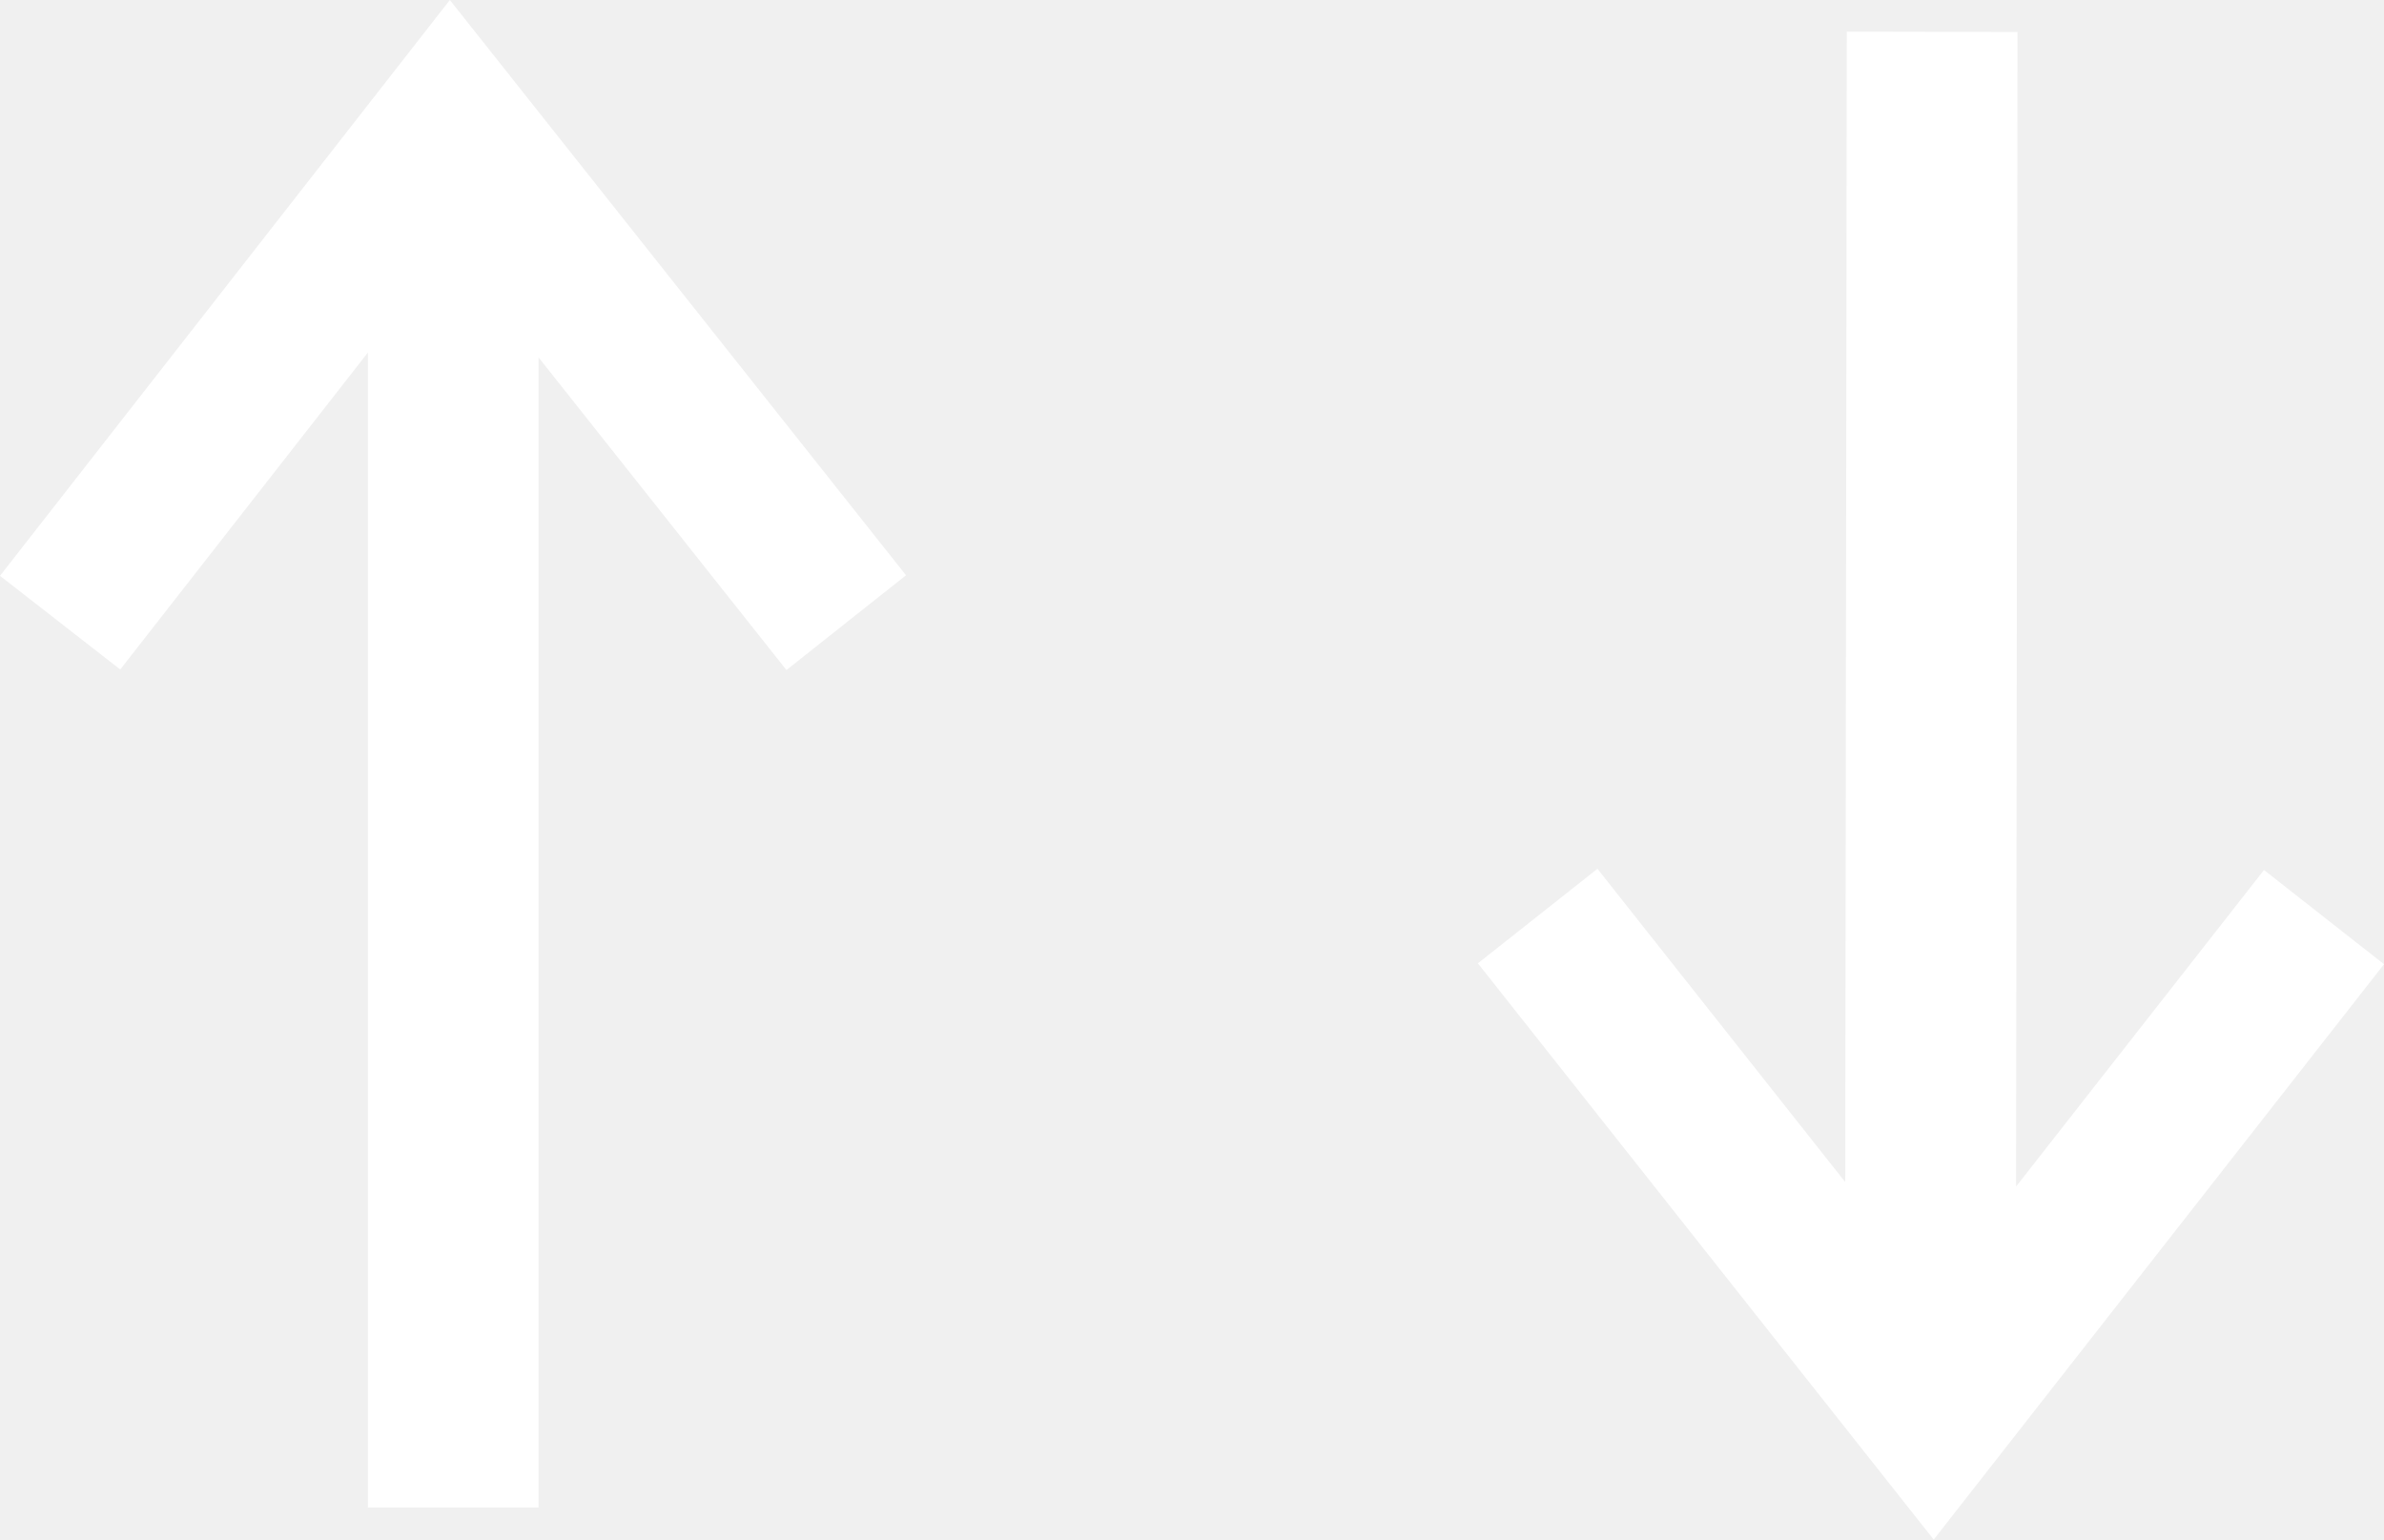
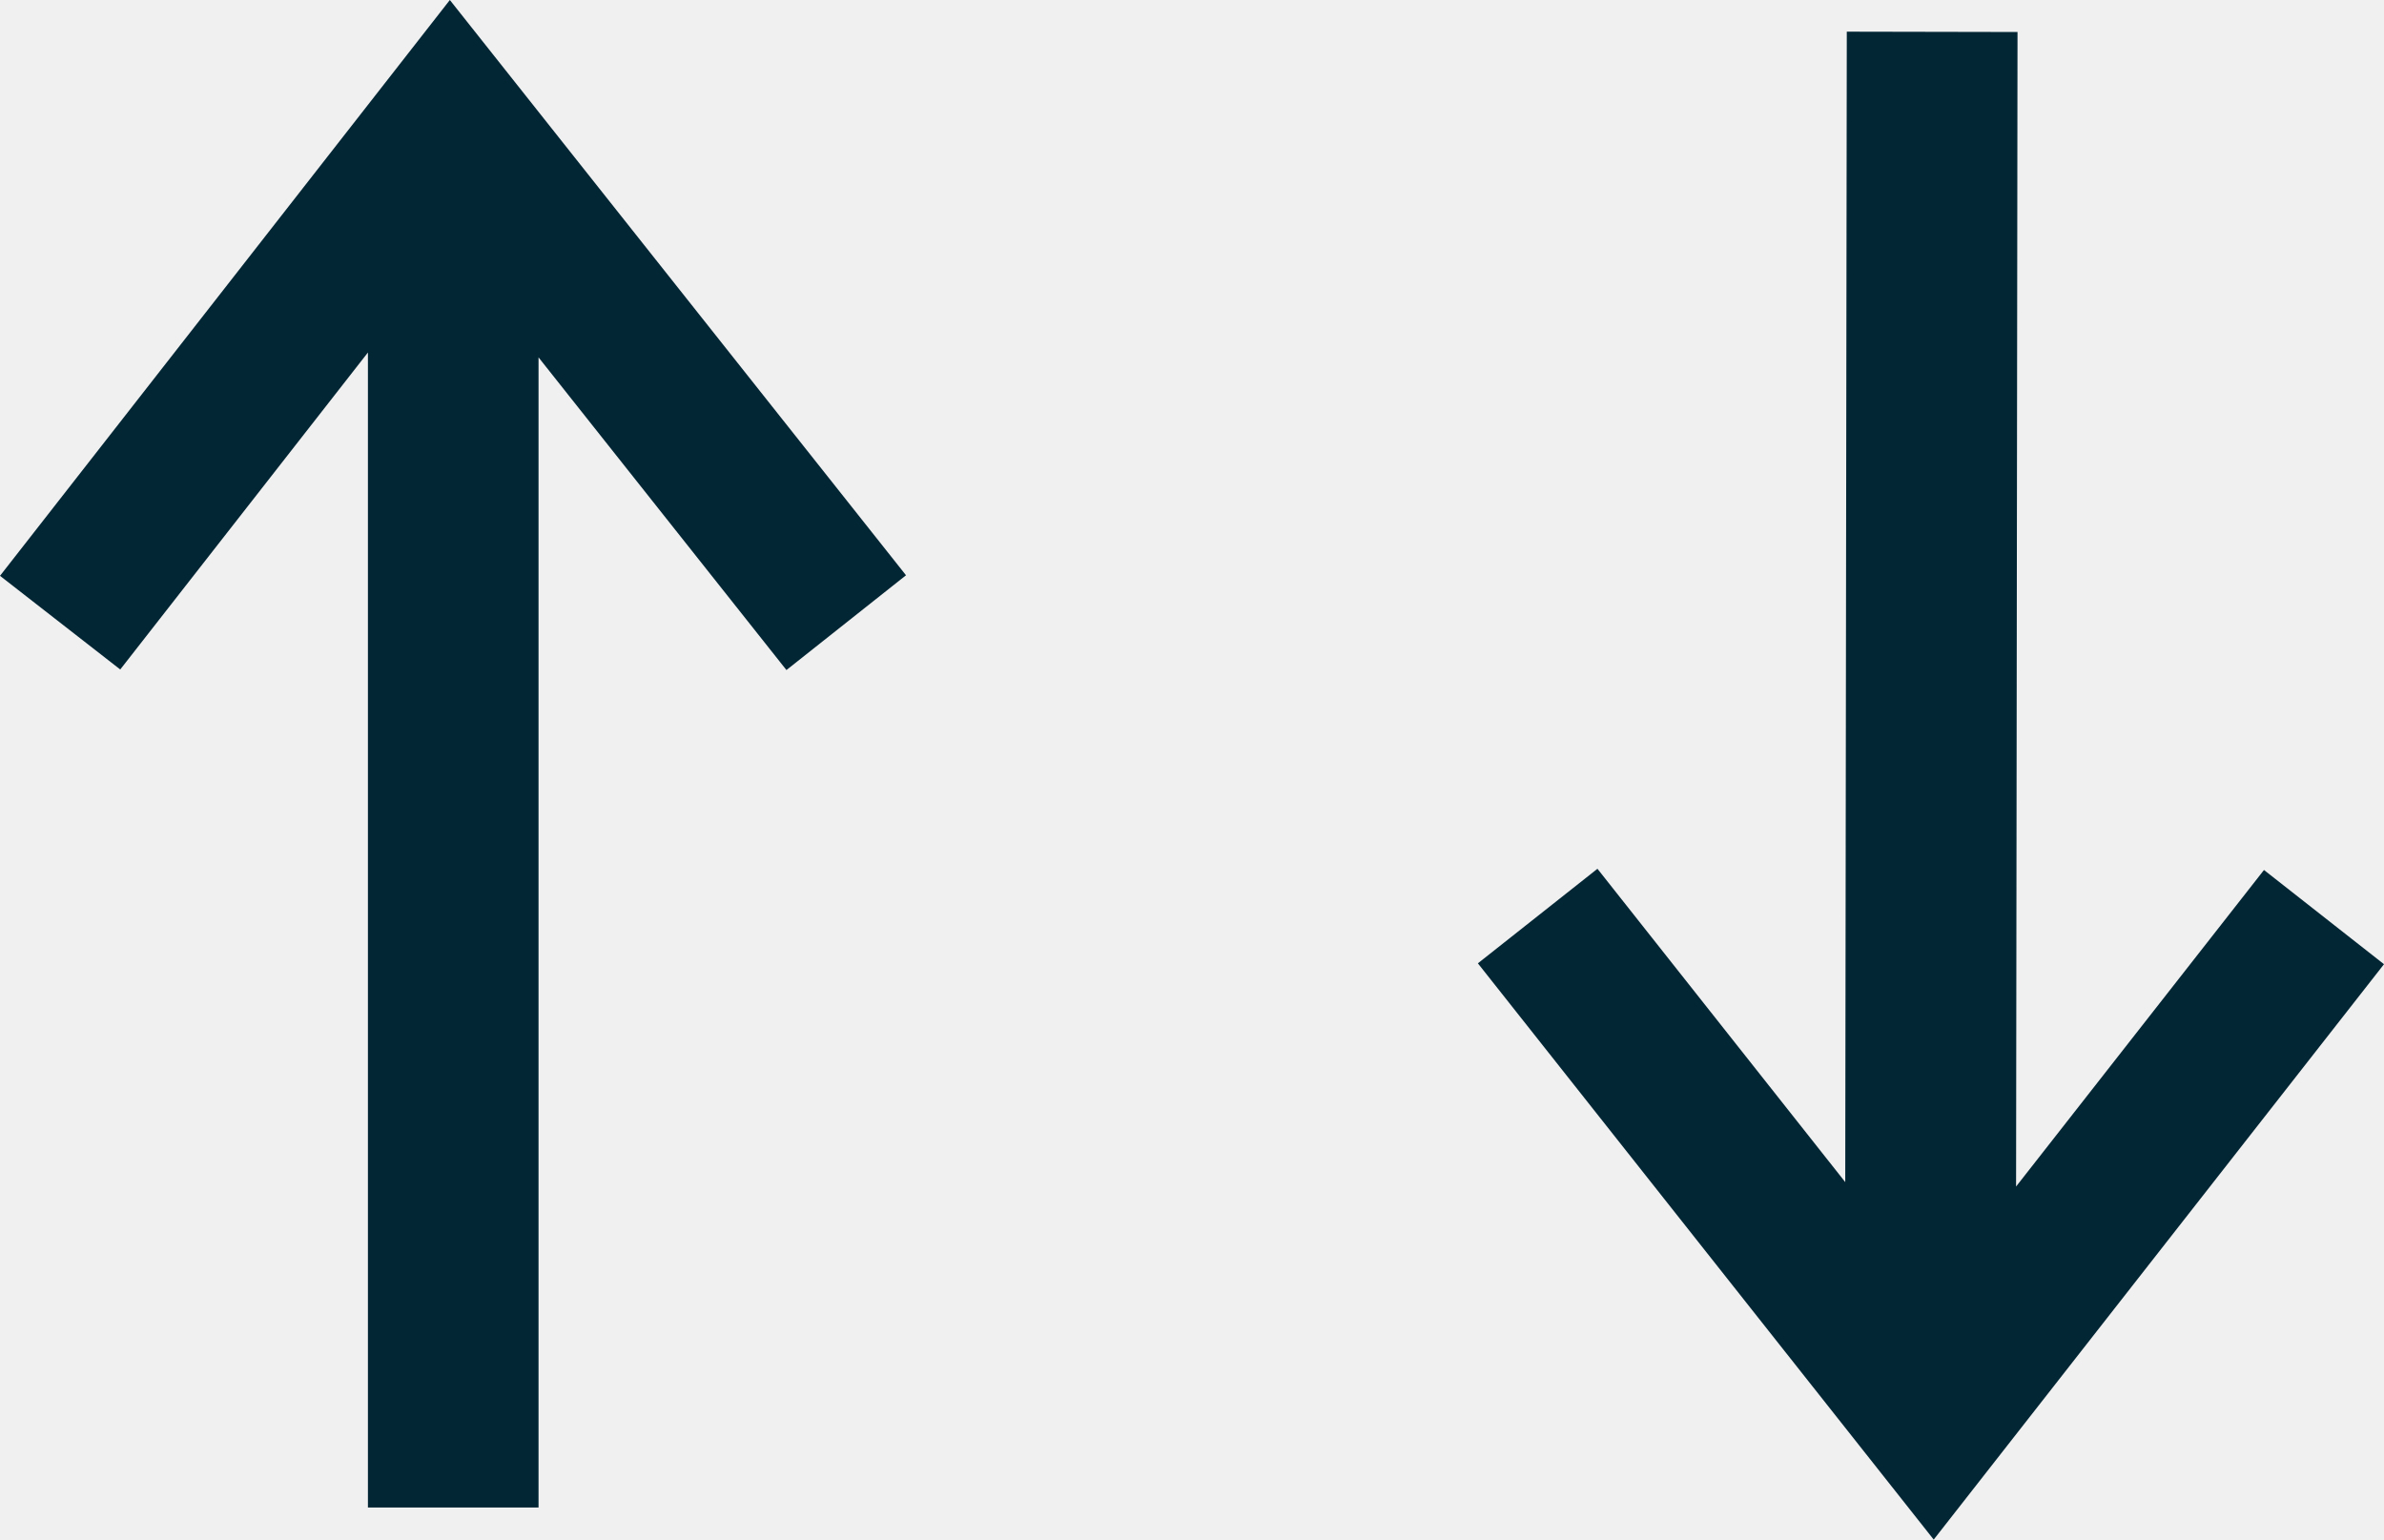
<svg xmlns="http://www.w3.org/2000/svg" id="Layer_1" data-name="Layer 1" viewBox="0 0 215.32 139.06">
  <defs>
-     <style>.cls-1{fill:#fff;}</style>
+     <style>.cls-1{fill:#032635;}</style>
  </defs>
  <polygon class="cls-1" points="0 52.01 10.86 60.47 33.23 31.84 33.23 136.16 48.64 136.16 48.64 32.28 71.03 60.52 81.83 51.96 40.63 0 0 52.01" />
  <polygon class="cls-1" points="204.48 78.58 182.09 107.17 182.22 2.89 166.8 2.86 166.66 106.77 144.28 78.47 133.48 87.01 174.65 139.06 215.32 87.09 204.48 78.58" />
</svg>
